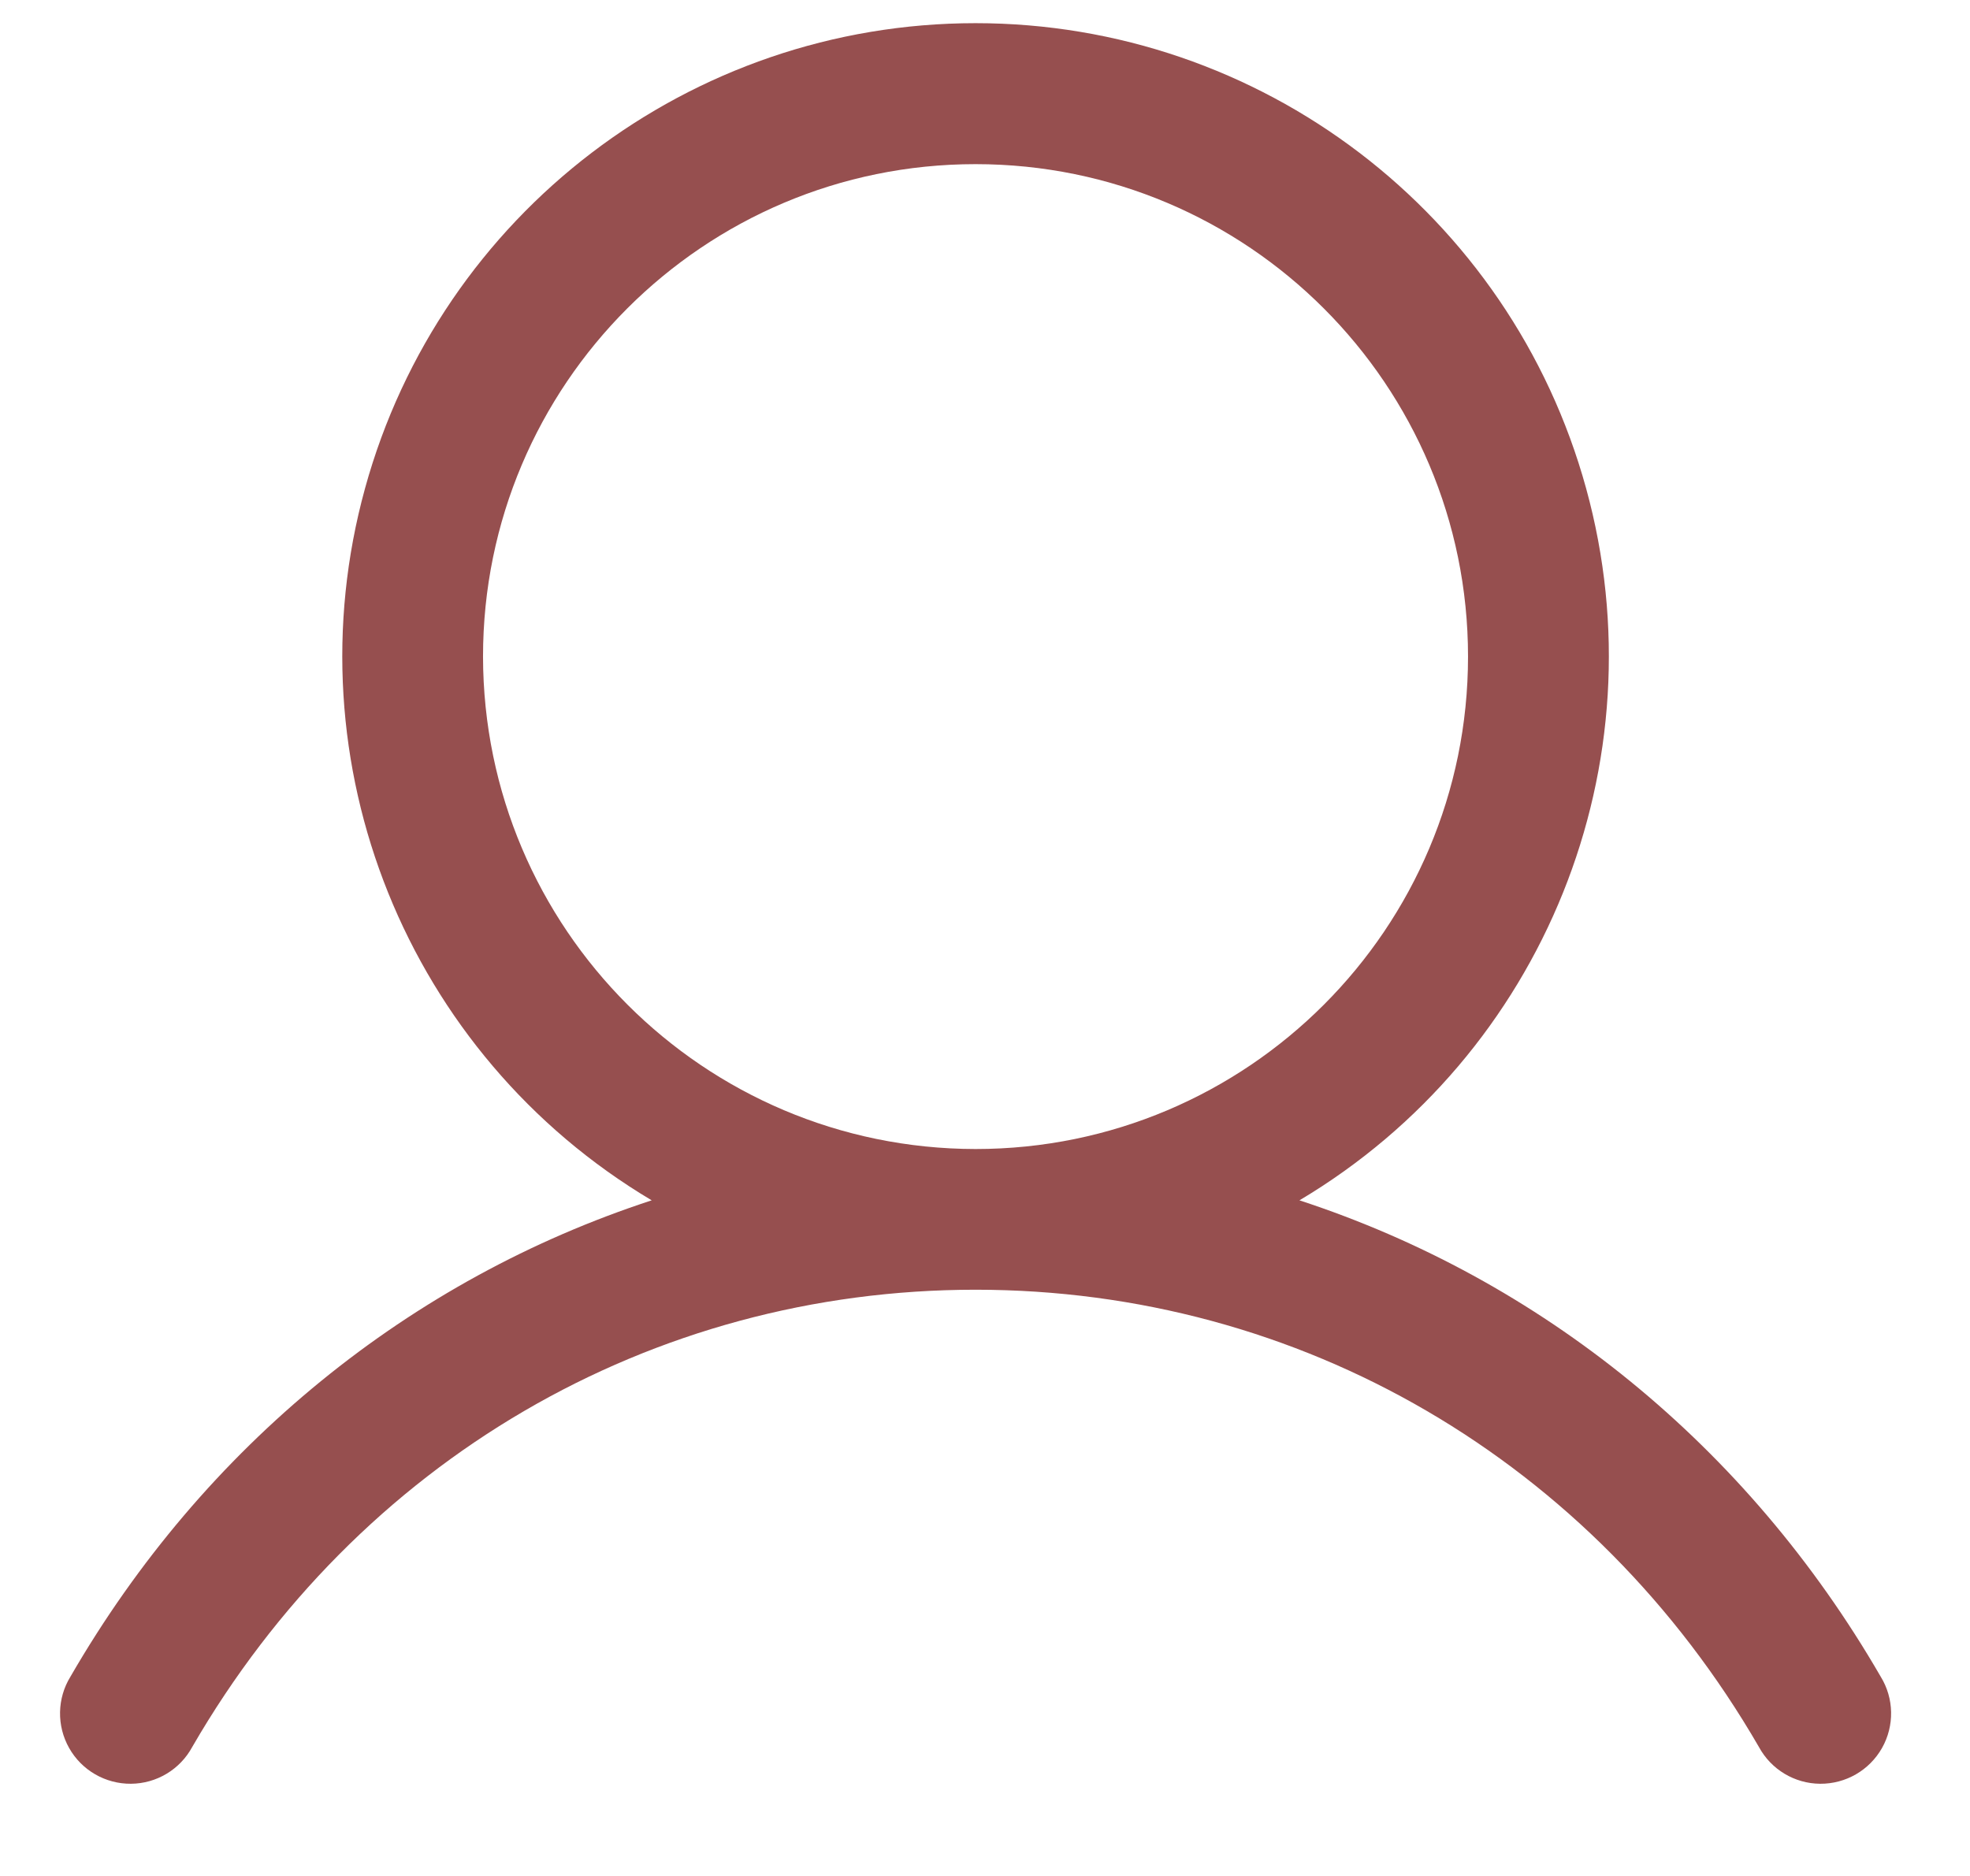
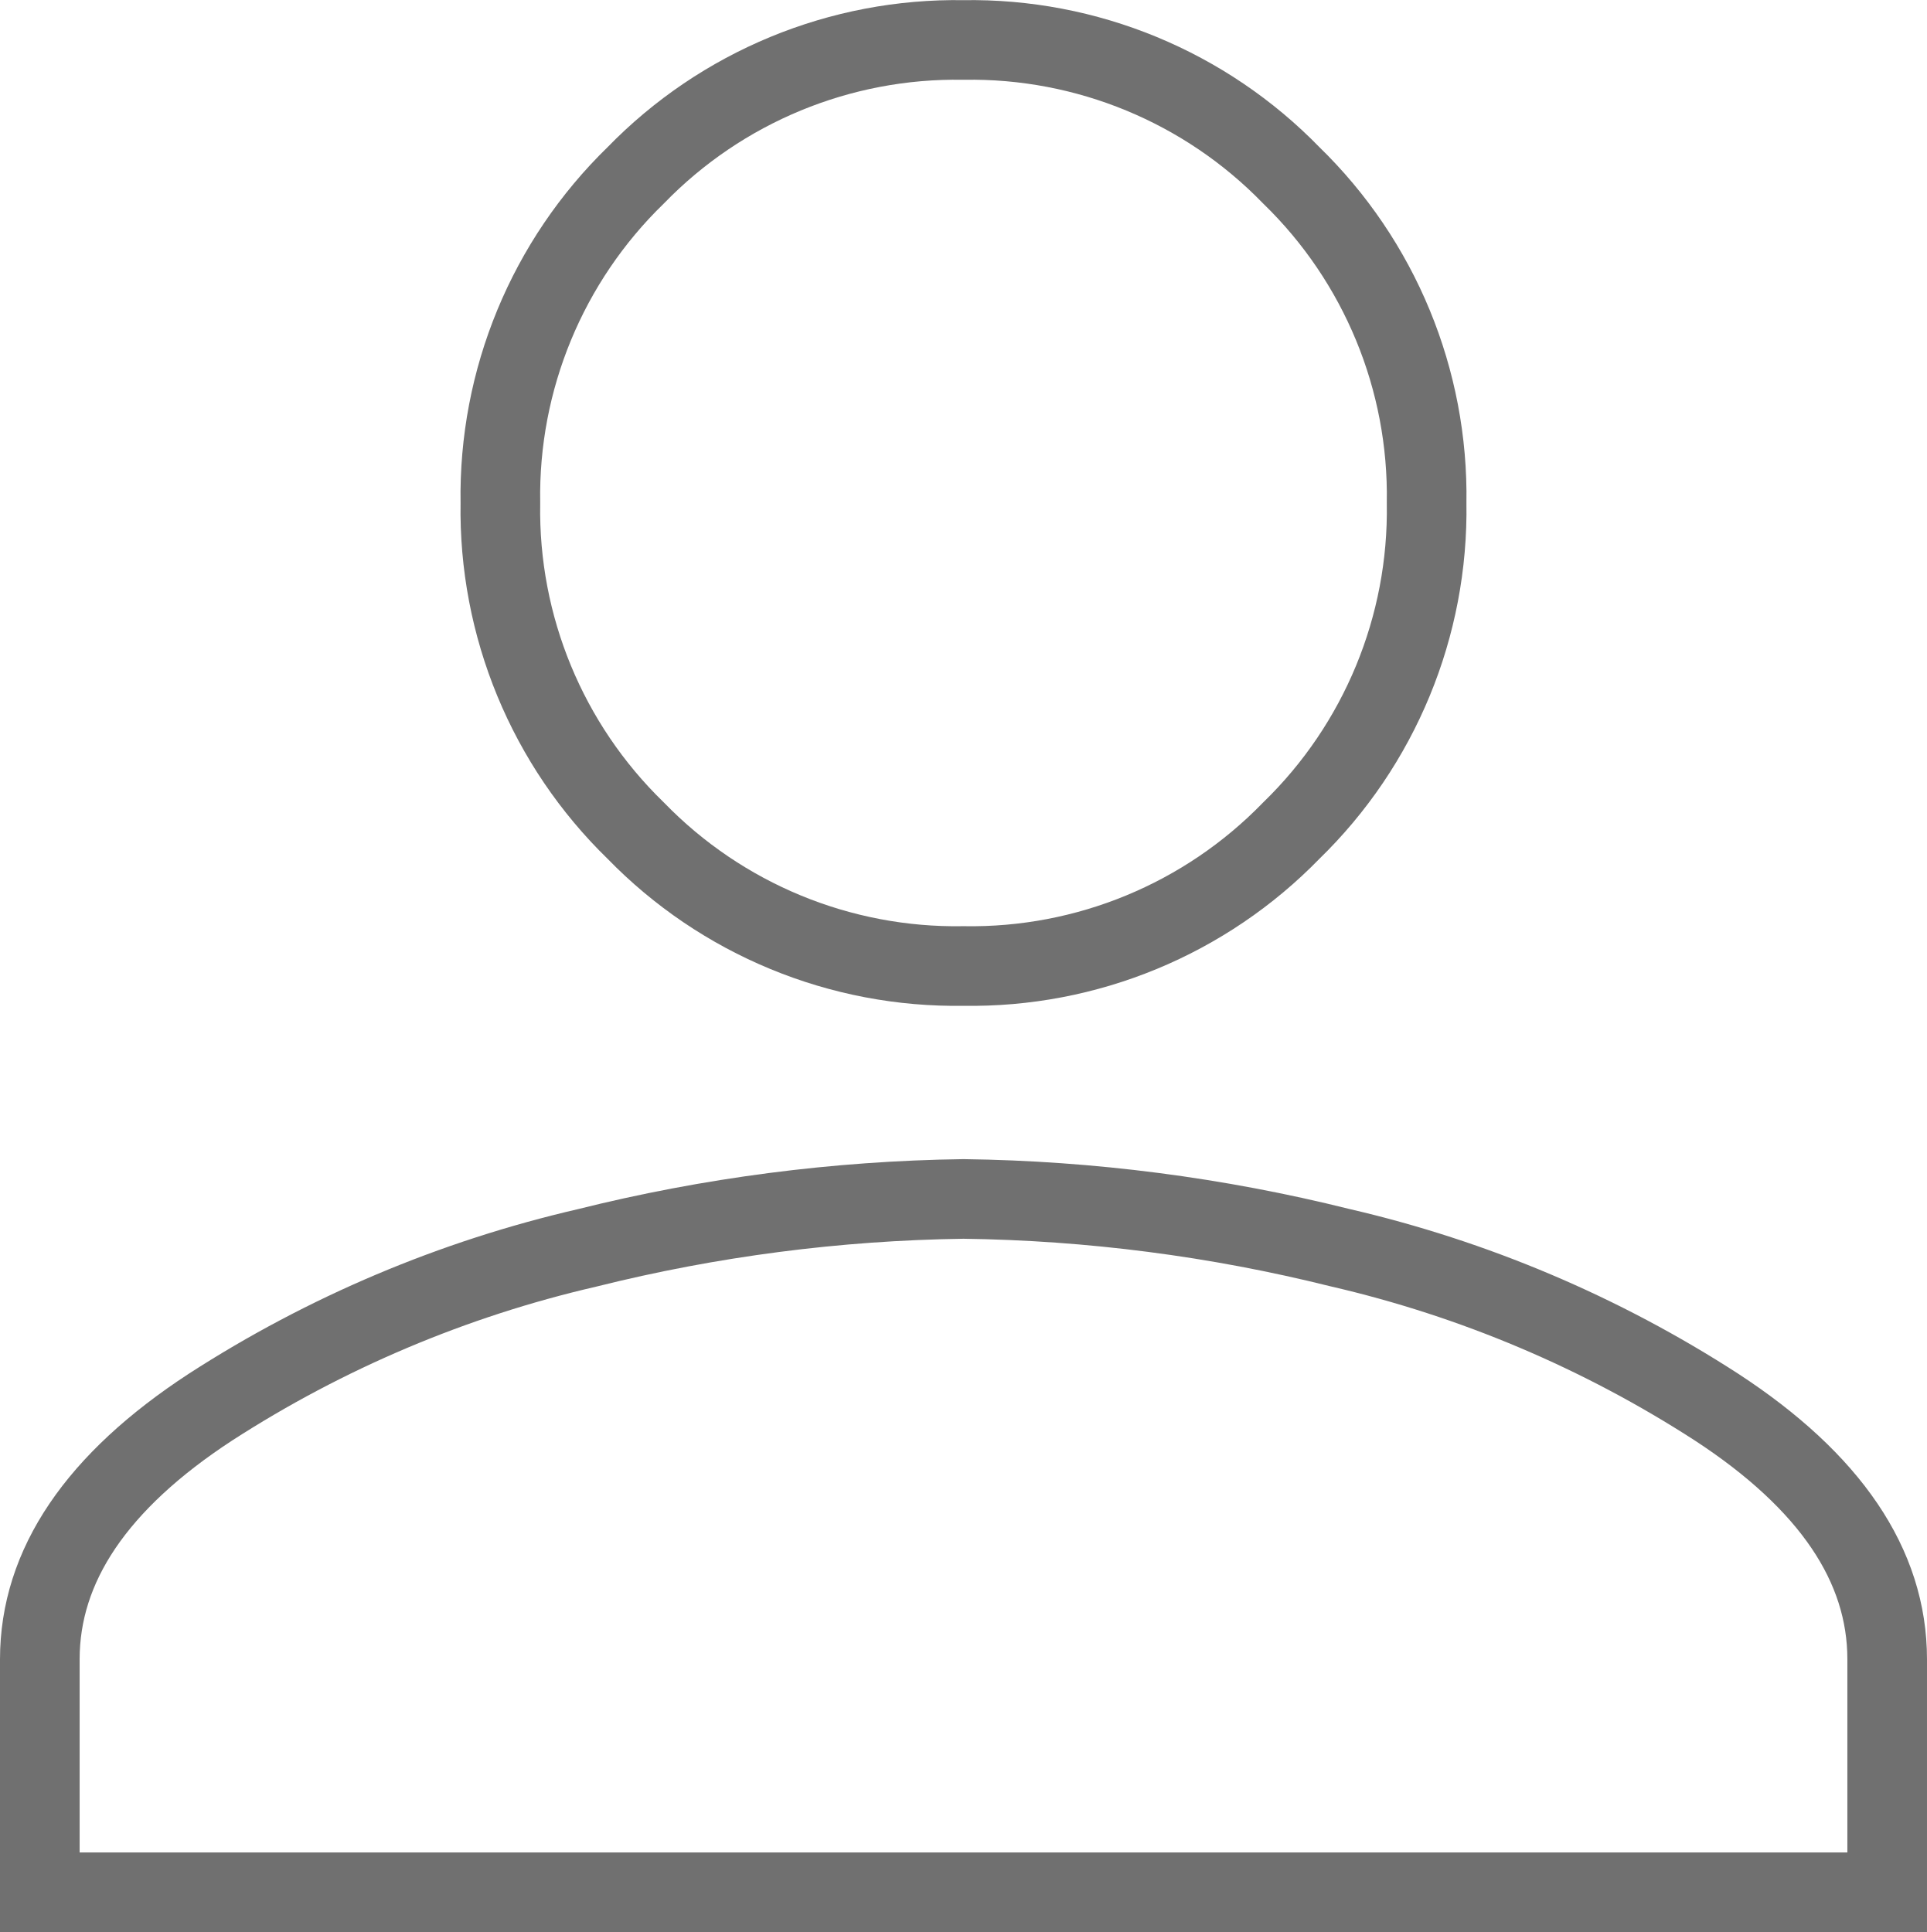
- <svg xmlns="http://www.w3.org/2000/svg" width="21" height="20" viewBox="0 0 21 20" fill="none">
-   <path fill-rule="evenodd" clip-rule="evenodd" d="M20.048 17.875C18.62 15.407 16.42 13.637 13.852 12.797C16.463 11.243 17.714 8.136 16.908 5.207C16.102 2.277 13.438 0.247 10.399 0.247C7.361 0.247 4.697 2.277 3.891 5.207C3.085 8.136 4.336 11.243 6.947 12.797C4.379 13.636 2.178 15.406 0.751 17.875C0.608 18.107 0.603 18.399 0.737 18.636C0.871 18.874 1.124 19.019 1.396 19.017C1.669 19.015 1.919 18.865 2.049 18.625C3.815 15.572 6.937 13.75 10.399 13.75C13.862 13.75 16.983 15.572 18.75 18.625C18.88 18.865 19.13 19.015 19.402 19.017C19.675 19.019 19.927 18.874 20.062 18.636C20.196 18.399 20.191 18.107 20.048 17.875ZM5.149 7C5.149 4.101 7.5 1.75 10.399 1.75C13.299 1.75 15.649 4.101 15.649 7C15.649 9.899 13.299 12.25 10.399 12.25C7.501 12.247 5.153 9.898 5.149 7Z" fill="#964F4F" />
+ <svg xmlns="http://www.w3.org/2000/svg" width="24.2" height="24.268" viewBox="0 0 24.2 24.268">
+   <g id="account" transform="translate(0.5 0.5)">
+     <path id="Path_77152" data-name="Path 77152" d="M11.6,14.259a5.607,5.607,0,0,1-4.116-1.7,5.607,5.607,0,0,1-1.7-4.116,5.607,5.607,0,0,1,1.7-4.116,5.607,5.607,0,0,1,4.116-1.7,5.607,5.607,0,0,1,4.116,1.7,5.607,5.607,0,0,1,1.7,4.116,5.607,5.607,0,0,1-1.7,4.116A5.607,5.607,0,0,1,11.6,14.259Zm0,2.926a20.658,20.658,0,0,1,4.728.612A14.884,14.884,0,0,1,21.057,19.8Q23.2,21.2,23.2,22.968v2.926H0V22.968Q0,21.2,2.143,19.8A14.884,14.884,0,0,1,6.872,17.8,20.658,20.658,0,0,1,11.6,17.185Z" transform="translate(0 -2.625)" fill="none" stroke="#707070" stroke-width="1" />
+   </g>
</svg>
